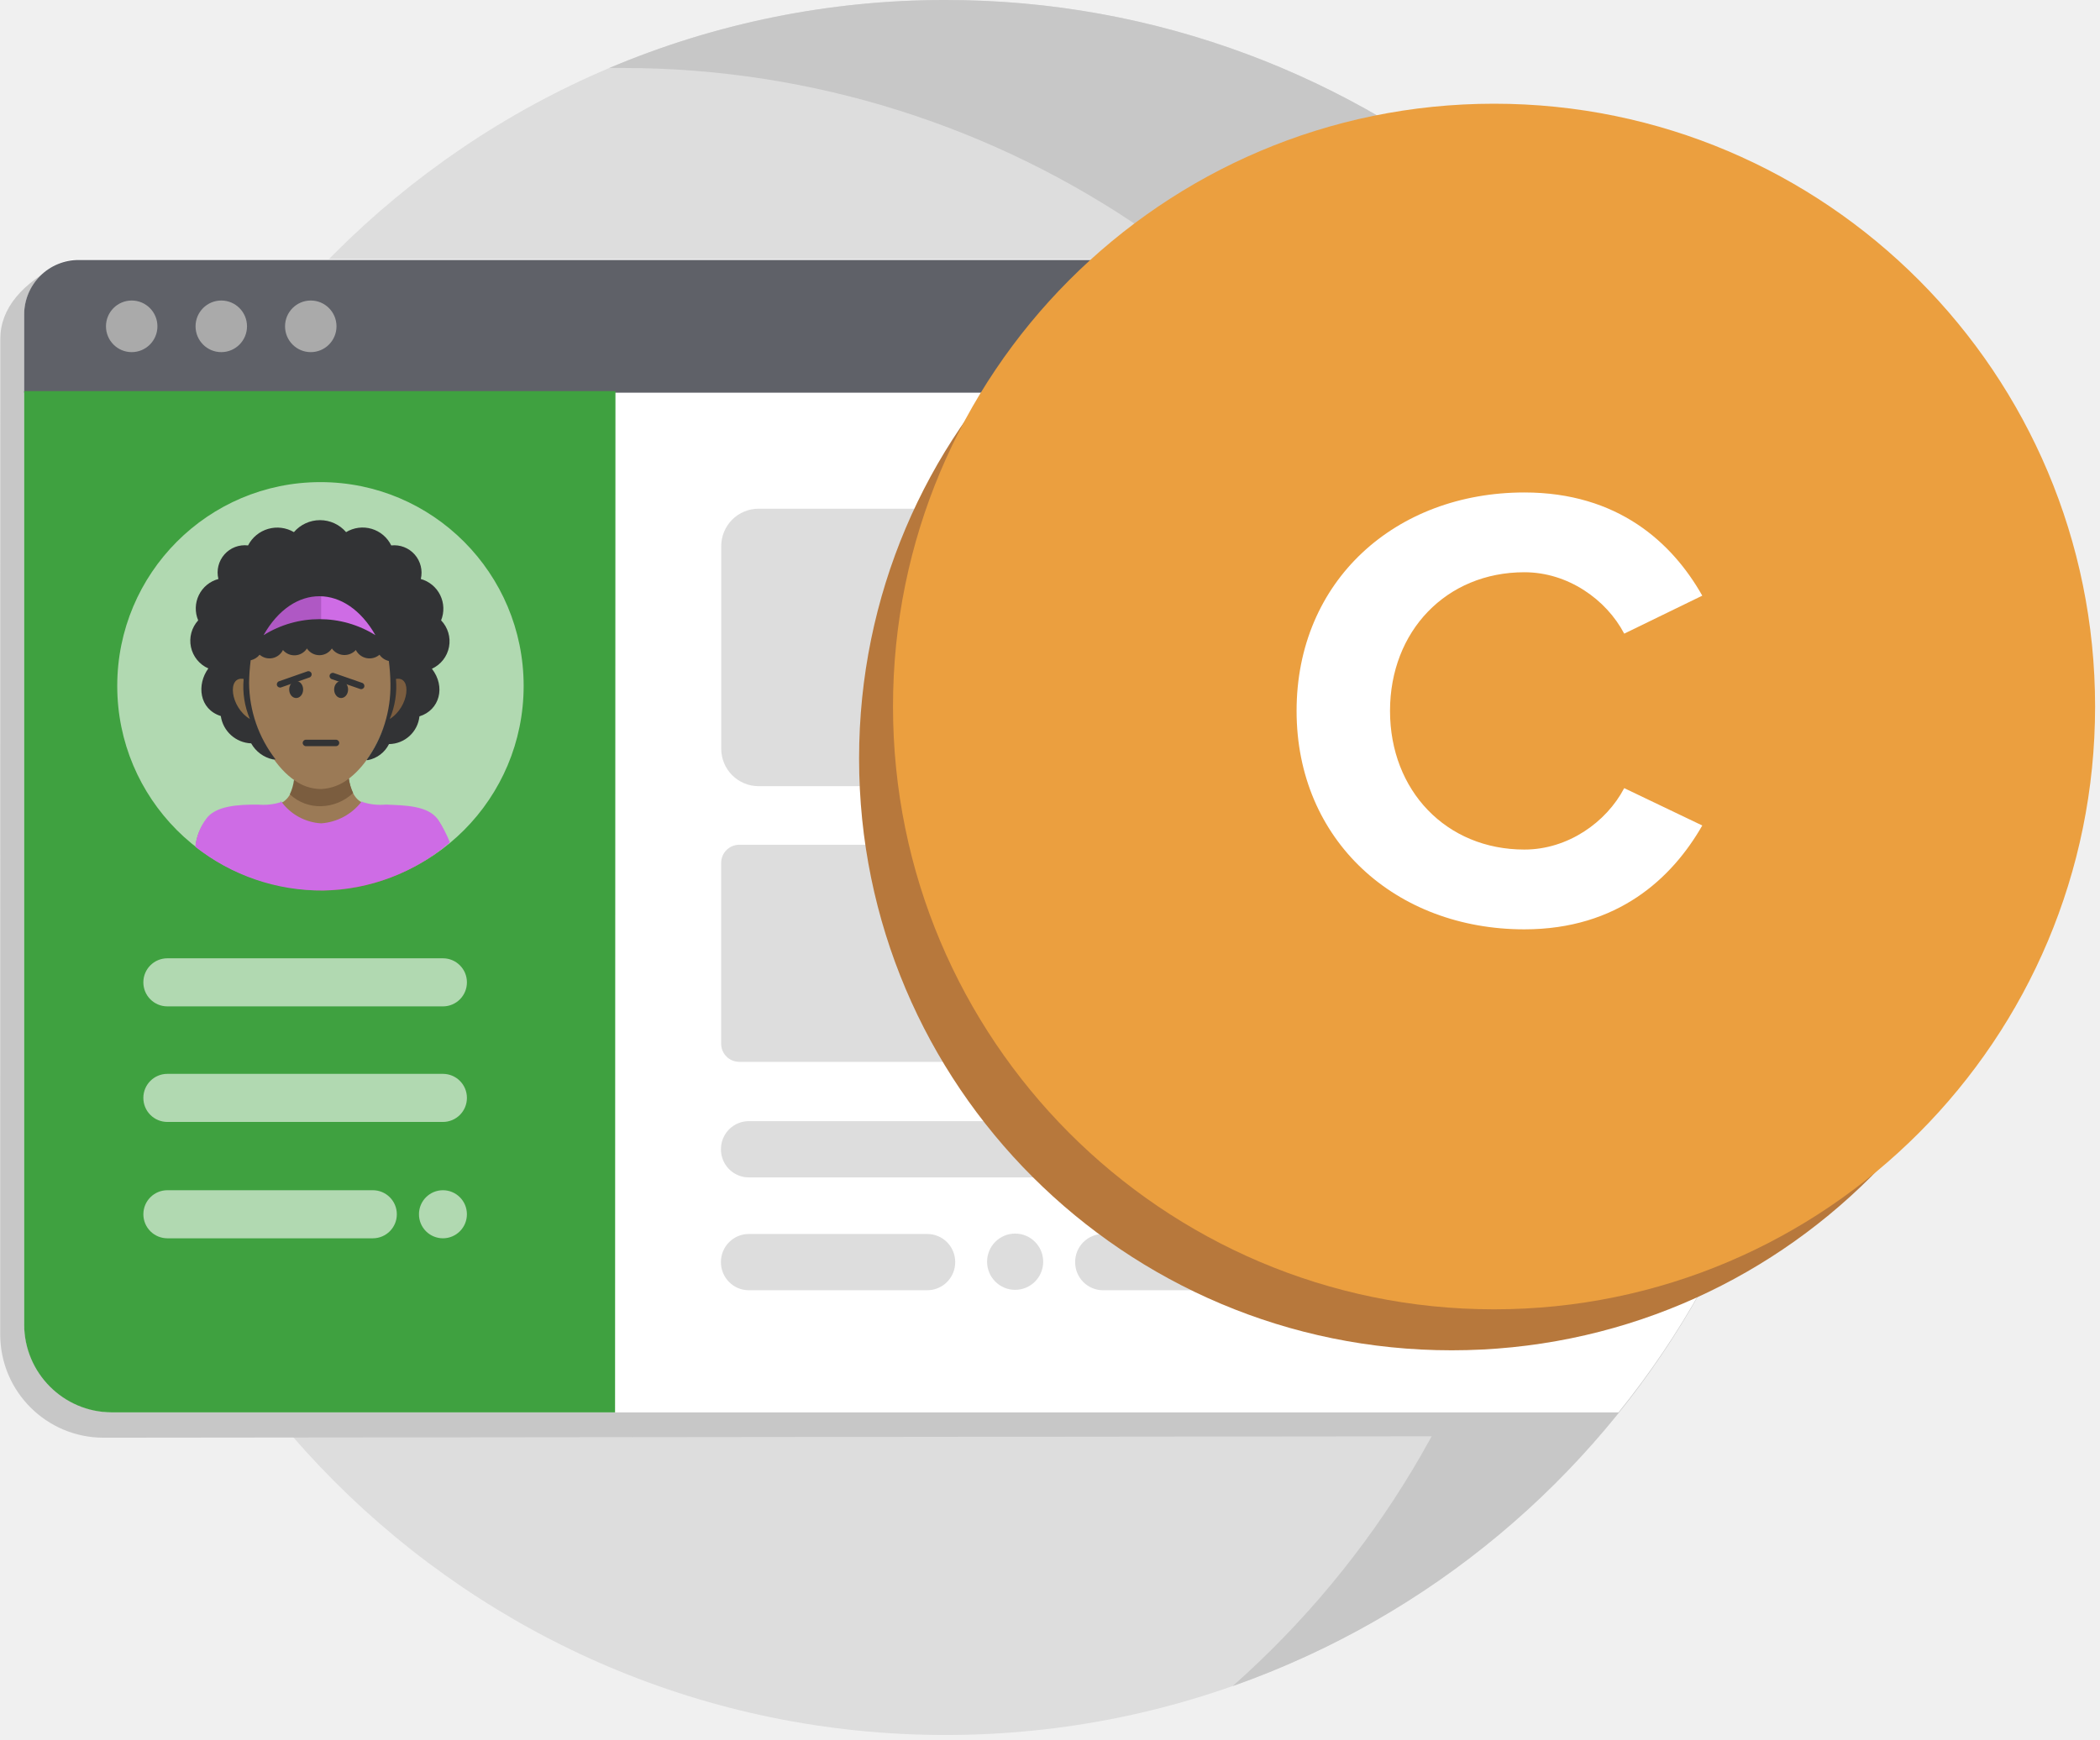
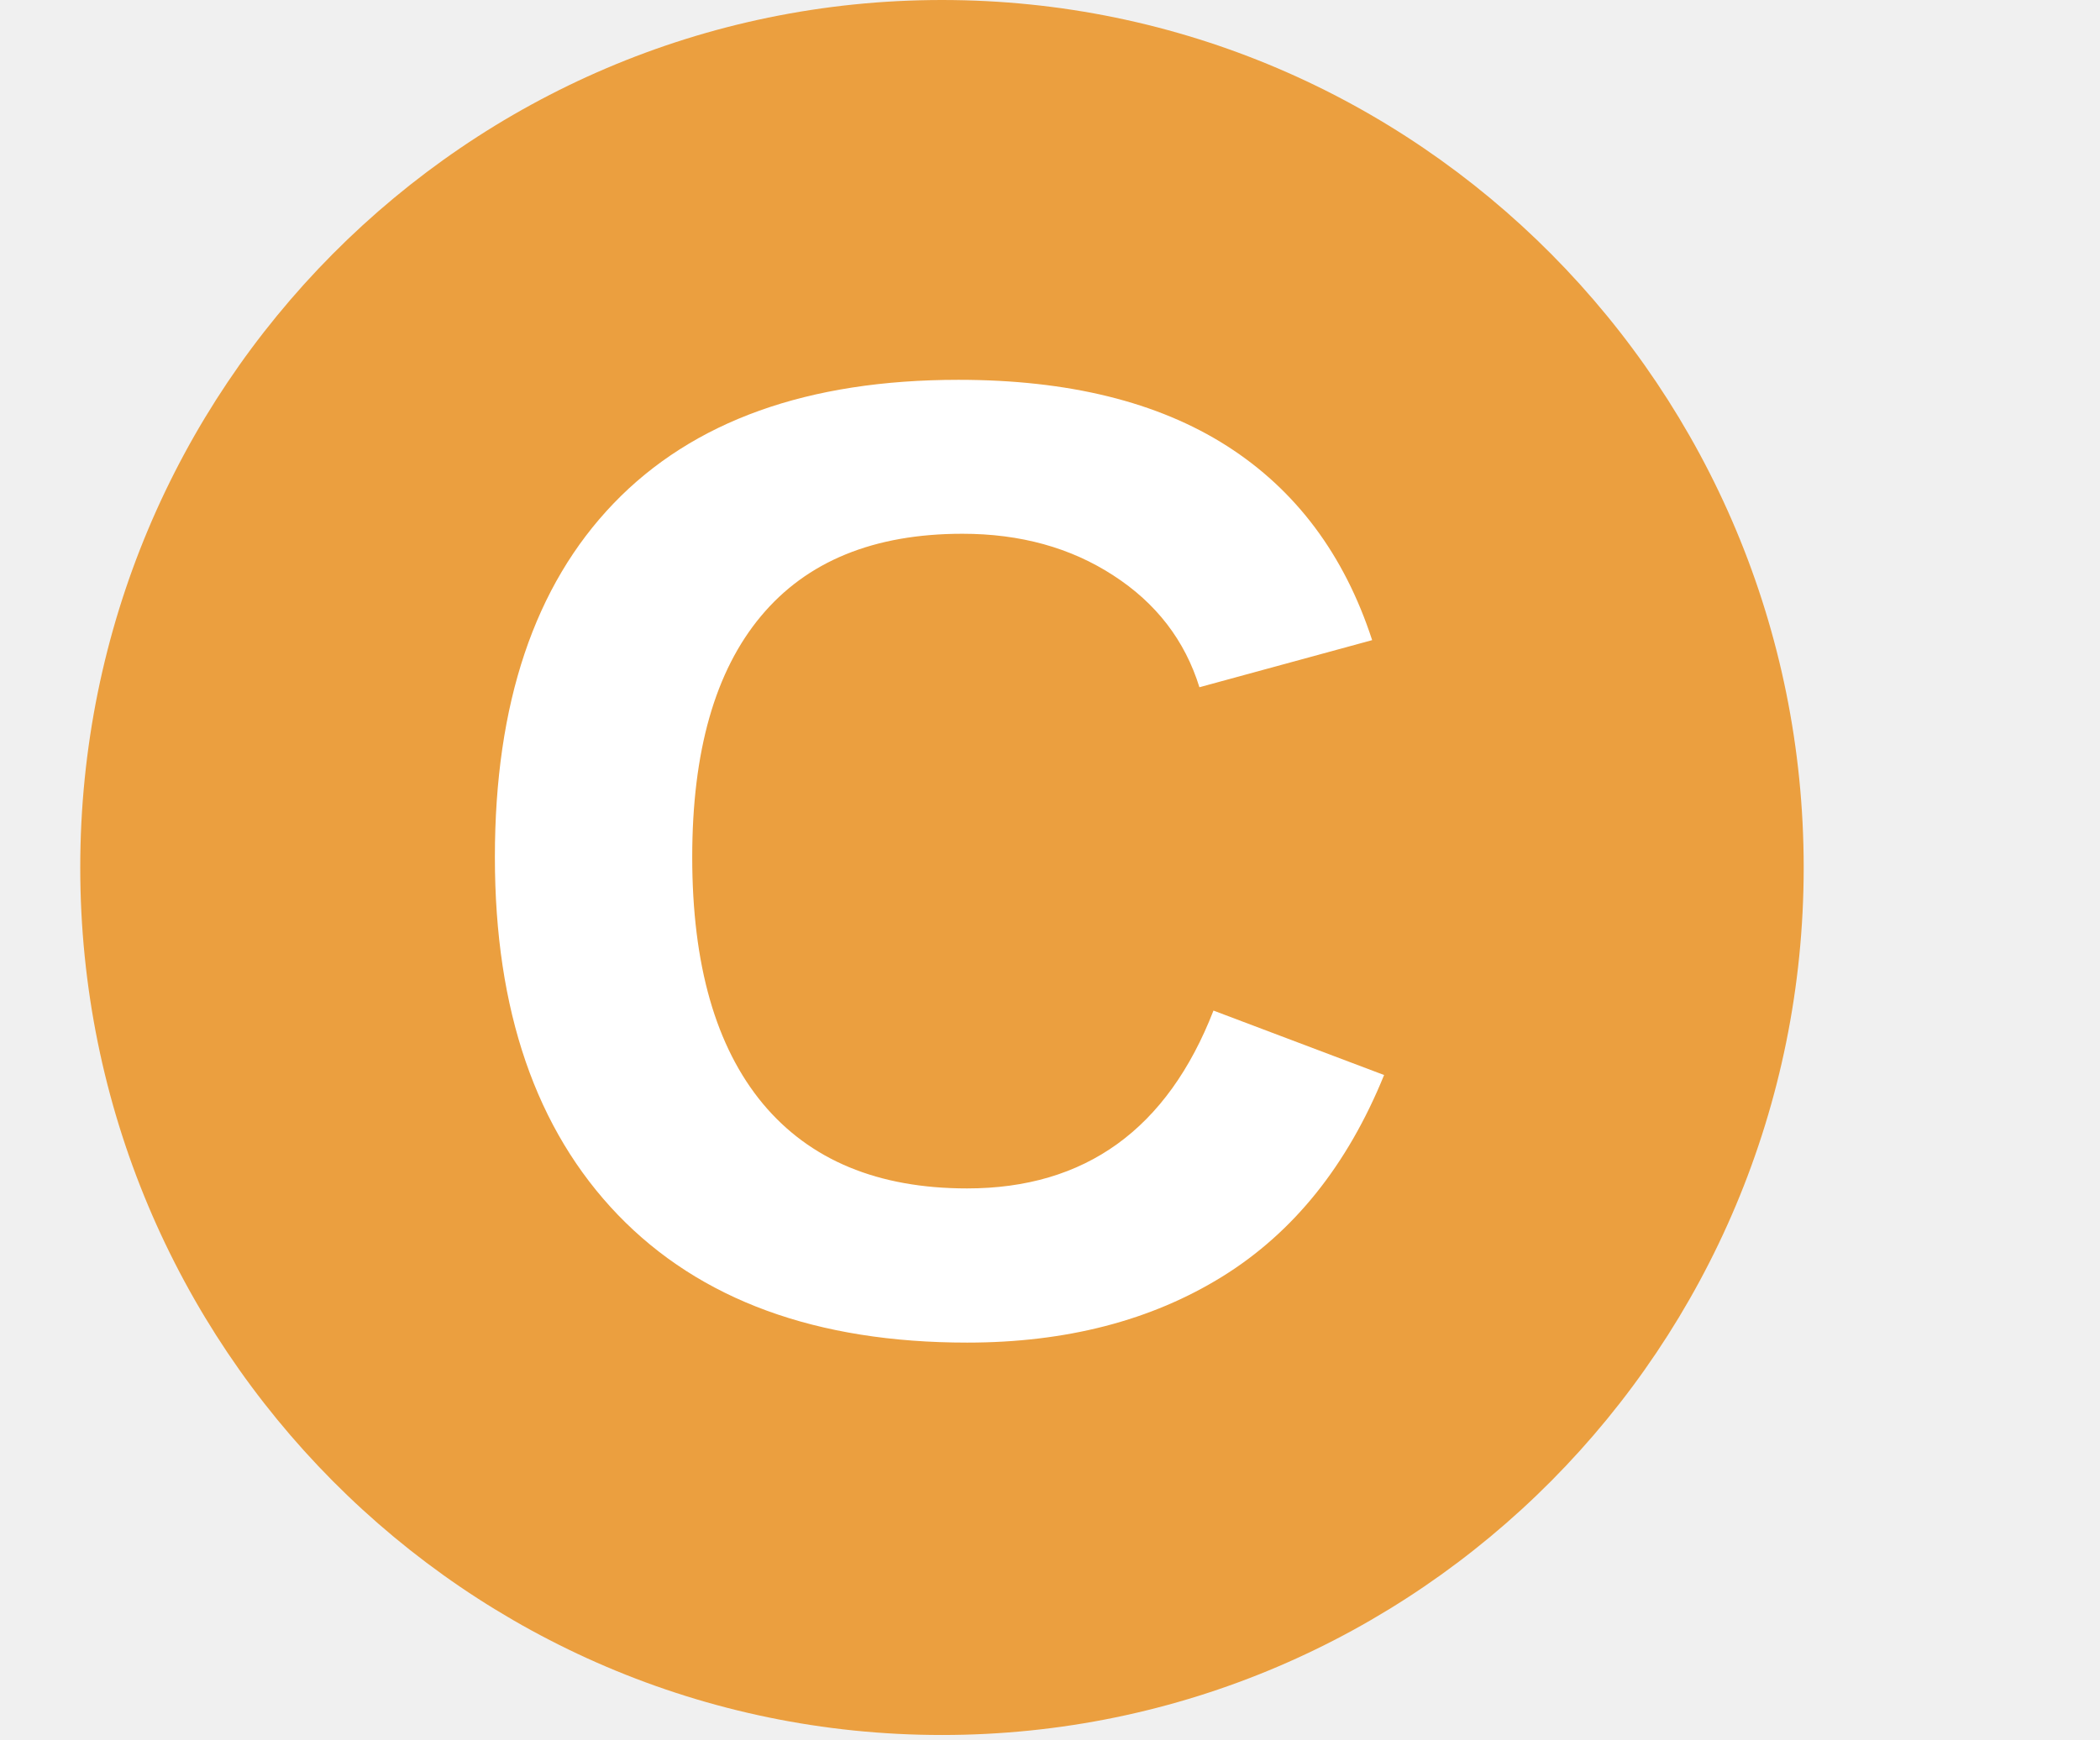
- <svg xmlns="http://www.w3.org/2000/svg" width="140" height="116">
-   <g fill="none" fill-rule="evenodd">
-     <ellipse cx="63.036" cy="57.849" fill="#DDD" fill-rule="nonzero" rx="57.665" ry="57.849" />
-     <path fill="#C7C7C7" fill-rule="nonzero" d="M99.897 18.872L4.242 17.479C1.427 18.875.02 20.586.02 22.613l-.006 66.37a6.89 6.89 0 0 0 6.896 6.89l96.75-.1a57.68 57.68 0 0 0 12.8-36.335 57.725 57.725 0 0 0-16.562-40.566z" />
-     <path fill="#C7C7C7" fill-rule="nonzero" d="M63.036 0a57.342 57.342 0 0 0-22.41 4.532h.862c25.564-.004 48.462 15.864 57.507 39.851 9.044 23.987 2.348 51.085-16.819 68.056 26.525-9.349 42.465-36.522 37.732-64.323C115.176 20.315 91.15-.012 63.036 0z" />
-     <path fill="#FFF" fill-rule="nonzero" d="M120.701 57.85a57.725 57.725 0 0 0-16.561-40.567H5.34a3.735 3.735 0 0 0-3.73 3.74v67.191c0 3.297 2.664 5.97 5.95 5.97H107.9a57.68 57.68 0 0 0 12.801-36.335z" />
-     <path fill="#5F6168" fill-rule="nonzero" d="M104.193 17.336H5.249a3.627 3.627 0 0 0-2.575 1.068 3.65 3.65 0 0 0-1.064 2.582v5.2H111.3a57.73 57.73 0 0 0-7.107-8.85z" />
-     <path fill="#DDD" fill-rule="nonzero" d="M69.13 70.809H49.271a1.206 1.206 0 0 1-1.193-1.197V57.529a1.211 1.211 0 0 1 1.193-1.197h19.875a1.206 1.206 0 0 1 1.194 1.197v12.083a1.15 1.15 0 0 1-1.21 1.197z" />
-     <path fill="#DEE2EA" fill-rule="nonzero" d="M95.291 70.809h-19.88a1.211 1.211 0 0 1-1.193-1.197V57.529a1.211 1.211 0 0 1 1.193-1.197h19.88c.656.008 1.185.54 1.194 1.197v12.083a1.183 1.183 0 0 1-1.194 1.197z" />
-     <path fill="#DDD" fill-rule="nonzero" d="M81.43 78.515H49.927a1.856 1.856 0 0 1-1.321-.548 1.868 1.868 0 0 1-.543-1.328 1.868 1.868 0 0 1 .543-1.328c.35-.352.826-.55 1.321-.548h31.505a1.87 1.87 0 0 1 1.869 1.876 1.931 1.931 0 0 1-1.87 1.876z" />
-     <path fill="#DEE2EA" fill-rule="nonzero" d="M99.596 78.515H87.71a1.856 1.856 0 0 1-1.322-.548 1.868 1.868 0 0 1-.542-1.328 1.868 1.868 0 0 1 .542-1.328c.35-.352.826-.55 1.322-.548h11.885a1.87 1.87 0 0 1 1.869 1.876 1.87 1.87 0 0 1-1.869 1.876z" />
-     <path fill="#DDD" fill-rule="nonzero" d="M61.811 86.04H49.926a1.856 1.856 0 0 1-1.321-.549 1.868 1.868 0 0 1-.543-1.328 1.868 1.868 0 0 1 .543-1.327c.35-.352.826-.55 1.321-.548h11.885a1.86 1.86 0 0 1 1.324.547c.35.353.547.83.546 1.328.001.498-.195.976-.546 1.328a1.86 1.86 0 0 1-1.324.548zm23.62 0h-11.89a1.856 1.856 0 0 1-1.322-.549 1.868 1.868 0 0 1-.542-1.328 1.868 1.868 0 0 1 .542-1.327c.35-.352.826-.55 1.322-.548h11.89c.496-.002.972.196 1.322.548.35.352.545.83.543 1.327a1.926 1.926 0 0 1-1.865 1.876z" />
-     <ellipse cx="67.676" cy="84.137" fill="#DDD" fill-rule="nonzero" rx="1.87" ry="1.876" />
-     <ellipse cx="97.001" cy="84.137" fill="#DEE2EA" fill-rule="nonzero" rx="1.87" ry="1.876" />
-     <ellipse cx="91.605" cy="84.137" fill="#DEE2EA" fill-rule="nonzero" rx="1.87" ry="1.876" />
-     <path fill="#DEE2EA" fill-rule="nonzero" d="M103.234 86.04h10.18a55.938 55.938 0 0 0 1.902-3.742h-12.082a1.873 1.873 0 0 0-1.729 1.87c0 .982.754 1.797 1.73 1.871zm-1.715-15.231h17.728a58.069 58.069 0 0 0 1.454-12.96v-1.517h-19.177a1.211 1.211 0 0 0-1.193 1.197v12.083a1.206 1.206 0 0 0 1.188 1.197z" />
-     <path fill="#DDD" fill-rule="nonzero" d="M120.446 52.372a57.556 57.556 0 0 0-4.885-18.448H50.57c-.66 0-1.293.263-1.76.731a2.5 2.5 0 0 0-.728 1.765v13.51a2.5 2.5 0 0 0 .729 1.764c.466.468 1.1.731 1.759.731h69.55c.11-.01.218-.028.325-.053z" />
-     <ellipse cx="8.78" cy="21.761" fill="#AAA" fill-rule="nonzero" rx="1.715" ry="1.721" />
-     <ellipse cx="14.752" cy="21.761" fill="#AAA" fill-rule="nonzero" rx="1.715" ry="1.721" />
-     <ellipse cx="20.718" cy="21.761" fill="#AAA" fill-rule="nonzero" rx="1.715" ry="1.721" />
-     <path fill="#3FA140" fill-rule="nonzero" d="M41.004 94.184H7.444c-3.214-.015-5.816-2.623-5.834-5.847V26.08h39.42l-.026 68.105z" />
-     <path fill="#FFF" fill-rule="nonzero" d="M29.53 67.11H11.155a1.6 1.6 0 0 1-1.598-1.603 1.6 1.6 0 0 1 1.598-1.603H29.53a1.6 1.6 0 0 1 1.598 1.603 1.6 1.6 0 0 1-1.598 1.604zm0 7.707H11.155a1.6 1.6 0 0 1-1.598-1.604 1.6 1.6 0 0 1 1.598-1.603H29.53a1.6 1.6 0 0 1 1.598 1.603 1.6 1.6 0 0 1-1.598 1.604zm-4.673 7.759h-13.7a1.6 1.6 0 0 1-1.599-1.603 1.6 1.6 0 0 1 1.598-1.603h13.701a1.6 1.6 0 0 1 1.598 1.603 1.6 1.6 0 0 1-1.598 1.603zm4.673 0a1.6 1.6 0 0 1-1.599-1.603 1.6 1.6 0 0 1 1.598-1.603 1.6 1.6 0 0 1 1.598 1.603 1.6 1.6 0 0 1-1.598 1.603z" opacity=".59" />
-     <ellipse cx="21.363" cy="45.74" fill="#FFF" fill-rule="nonzero" opacity=".59" rx="13.547" ry="13.59" />
-     <path fill="#9B7A56" fill-rule="nonzero" d="M29.865 56.257a4.116 4.116 0 0 0-.666-1.56c-.677-.936-2.232-.936-3.479-.99a3.882 3.882 0 0 1-1.502-.154c-.783-.316-.937-1.352-.99-1.876-.416-1.299-.986-1.715-1.599-1.56l-.309.31-.314-.31c-.623-.107-.879 0-1.295 1.56-.053.534-.26 1.56-.985 1.876-.488.149-1 .201-1.508.155-1.246 0-2.855.053-3.478.988a3.212 3.212 0 0 0-.693 1.668 13.562 13.562 0 0 0 8.524 3.02 13.096 13.096 0 0 0 8.294-3.127z" />
-     <path fill="#9B7A56" fill-rule="nonzero" d="M26.29 44.858c0 3.49-2.178 7.76-4.927 7.76-2.749 0-4.933-4.324-4.933-7.76s2.179-6.3 4.933-6.3 4.927 2.81 4.927 6.3z" />
-     <path fill="#AF58C4" fill-rule="nonzero" d="M16.329 39.546h9.445v3.645h-9.445z" />
-     <path fill="#CE6CE5" fill-rule="nonzero" d="M21.411 39.546h4.773v3.645h-4.773z" />
-     <path fill="#323335" fill-rule="nonzero" d="M29.407 41.368a2.063 2.063 0 0 0-.06-1.683 2.052 2.052 0 0 0-1.293-1.074 1.832 1.832 0 0 0-.407-1.632 1.819 1.819 0 0 0-1.564-.607 2.125 2.125 0 0 0-3.01-.887 2.293 2.293 0 0 0-3.479 0 2.189 2.189 0 0 0-3.057.887 1.808 1.808 0 0 0-1.574.599 1.821 1.821 0 0 0-.403 1.64c-.568.15-1.043.54-1.302 1.07a2.037 2.037 0 0 0-.046 1.687 2.02 2.02 0 0 0 .677 3.207c-.783 1.069-.623 2.71.831 3.174.15 1.017 1 1.782 2.024 1.822a2.19 2.19 0 0 0 1.45 1.07h.18a8.413 8.413 0 0 1-1.768-5.104 13.37 13.37 0 0 1 .106-1.507c.235-.052.445-.182.597-.37a1 1 0 0 0 1.555-.314.995.995 0 0 0 1.599-.102.995.995 0 0 0 1.662 0 1.027 1.027 0 0 0 1.598.102 1.023 1.023 0 0 0 1.577.315c.148.212.37.36.623.417.064.5.1 1.003.106 1.507a8.425 8.425 0 0 1-1.598 5.103h.101a1.998 1.998 0 0 0 1.401-1.069 2.064 2.064 0 0 0 2.03-1.849c1.348-.416 1.763-1.977.831-3.174a2.014 2.014 0 0 0 .613-3.228zm-11.837.989c1.976-3.49 5.503-3.436 7.458 0a7.04 7.04 0 0 0-7.458 0z" />
-     <path fill="#7B5D3F" fill-rule="nonzero" d="M26.397 45.275a5.611 5.611 0 0 1-.416 2.672c1.295-.802 1.503-2.88.416-2.672z" />
-     <path fill="#8C6E48" fill-rule="nonzero" d="M16.244 45.275c-.084.911.058 1.83.415 2.672-1.321-.802-1.529-2.88-.415-2.672z" />
-     <g fill="#323335">
-       <path d="M19.744 45.413c.257 0 .465.254.465.568 0 .313-.208.567-.465.567s-.465-.254-.465-.567c0-.314.208-.568.465-.568m2.996 0c.258 0 .466.254.466.568 0 .313-.208.567-.465.567s-.465-.254-.465-.567c0-.314.208-.568.465-.568m-.341 4.345h-2.005a.216.216 0 0 1-.215-.215c0-.118.096-.215.215-.215H22.4c.119 0 .216.097.216.215a.216.216 0 0 1-.216.215" />
-       <path d="M20.633 45.176l-1.892.662a.216.216 0 0 1-.274-.132.216.216 0 0 1 .132-.274l1.892-.662c.112-.04.236.02.275.132a.216.216 0 0 1-.133.274m3.374.769l-1.894-.658a.216.216 0 0 1-.132-.274.216.216 0 0 1 .274-.133l1.894.659a.216.216 0 0 1 .132.274.216.216 0 0 1-.274.132" />
-     </g>
-     <path fill="#CE6CE5" fill-rule="nonzero" d="M29.199 54.648c-.677-.94-2.232-.94-3.479-.994a3.882 3.882 0 0 1-1.502-.155c-.053 0-.053-.053-.106-.053a3.726 3.726 0 0 1-2.701 1.459 3.545 3.545 0 0 1-2.664-1.46.048.048 0 0 0-.048.054 3.9 3.9 0 0 1-1.507.155c-1.247 0-2.856.054-3.479.994a3.748 3.748 0 0 0-.692 1.817 13.55 13.55 0 0 0 8.523 2.918 13.362 13.362 0 0 0 8.449-3.206 8.598 8.598 0 0 0-.794-1.529z" />
-     <path fill="#7B5D3F" fill-rule="nonzero" d="M23.254 51.923a3.238 3.238 0 0 1-1.843.695 3.03 3.03 0 0 1-1.811-.61 3.214 3.214 0 0 1-.277.962 2.93 2.93 0 0 0 2.088.791 3.191 3.191 0 0 0 2.13-.882 3.412 3.412 0 0 1-.287-.956z" />
-     <ellipse cx="96.78" cy="50.584" fill="#B7783C" fill-rule="nonzero" rx="39.508" ry="39.461" />
-     <ellipse cx="40.209" cy="40.228" rx="40.07" ry="40.198" fill="#EB9F3F" fill-rule="nonzero" transform="translate(59.394 6.886)" />
-     <path fill="#FFF" d="M101.626 61.973c-8.575 0-15.187-5.911-15.187-14.567 0-8.697 6.612-14.566 15.187-14.566 6.228 0 9.854 3.336 11.859 6.882l-5.204 2.533c-1.195-2.28-3.754-4.095-6.655-4.095-5.205 0-8.958 3.927-8.958 9.246 0 5.32 3.753 9.247 8.958 9.247 2.9 0 5.46-1.816 6.655-4.096l5.204 2.491c-2.005 3.505-5.631 6.925-11.86 6.925z" />
+ <svg xmlns="http://www.w3.org/2000/svg" width="140" height="116" version="1.1" id="svg4674">
+   <defs id="defs4678" />
+   <g id="g4672" style="fill:none;fill-rule:evenodd">
+     <ellipse cx="62.798" cy="57.849" rx="57.448" ry="57.849" id="ellipse4600" style="fill:#eb9f3f;fill-rule:nonzero;fill-opacity:1" />
+     <text xml:space="preserve" style="font-style:normal;font-variant:normal;font-weight:600;font-stretch:normal;font-size:26.667px;line-height:1.25;font-family:'Proxima Nova';-inkscape-font-specification:'Proxima Nova, Semi-Bold';font-variant-ligatures:normal;font-variant-caps:normal;font-variant-numeric:normal;font-feature-settings:normal;text-align:start;letter-spacing:0px;word-spacing:0px;writing-mode:lr-tb;text-anchor:start;fill:#000000;fill-opacity:1;stroke:none" x="90.146" y="53.623" id="text5403">
+       <tspan id="tspan5401" x="90.146" y="78.023" />
+     </text>
+     <text xml:space="preserve" style="font-style:normal;font-variant:normal;font-weight:bold;font-stretch:normal;font-size:26.667px;line-height:1.25;font-family:Arial;-inkscape-font-specification:'Arial Bold';font-variant-ligatures:normal;font-variant-caps:normal;font-variant-numeric:normal;font-feature-settings:normal;text-align:start;letter-spacing:0px;word-spacing:0px;writing-mode:lr-tb;text-anchor:start;fill:#000000;fill-opacity:1;stroke:none" x="24.759" y="32.967" id="text5407">
+       <tspan id="tspan5405" x="24.759" y="56.987" />
+     </text>
+     <text xml:space="preserve" style="font-style:normal;font-variant:normal;font-weight:bold;font-stretch:normal;font-size:53.333px;line-height:1.25;font-family:Arial;-inkscape-font-specification:'Arial Bold';font-variant-ligatures:normal;font-variant-caps:normal;font-variant-numeric:normal;font-feature-settings:normal;text-align:start;letter-spacing:0px;word-spacing:0px;writing-mode:lr-tb;text-anchor:start;fill:#000000;fill-opacity:1;stroke:none" x="38.165" y="65.113" id="text5419">
+       <tspan id="tspan5417" x="38.165" y="113.153" />
+     </text>
+     <text xml:space="preserve" style="font-style:normal;font-variant:normal;font-weight:bold;font-stretch:normal;font-size:90.667px;line-height:1.25;font-family:Arial;-inkscape-font-specification:'Arial Bold';font-variant-ligatures:normal;font-variant-caps:normal;font-variant-numeric:normal;font-feature-settings:normal;text-align:start;letter-spacing:0px;word-spacing:0px;writing-mode:lr-tb;text-anchor:start;fill:#ffffff;fill-opacity:1;stroke:none;" x="29.274" y="88.642" id="text5423">
+       <tspan id="tspan5421" x="29.274" y="88.642">C</tspan>
+     </text>
  </g>
</svg>
